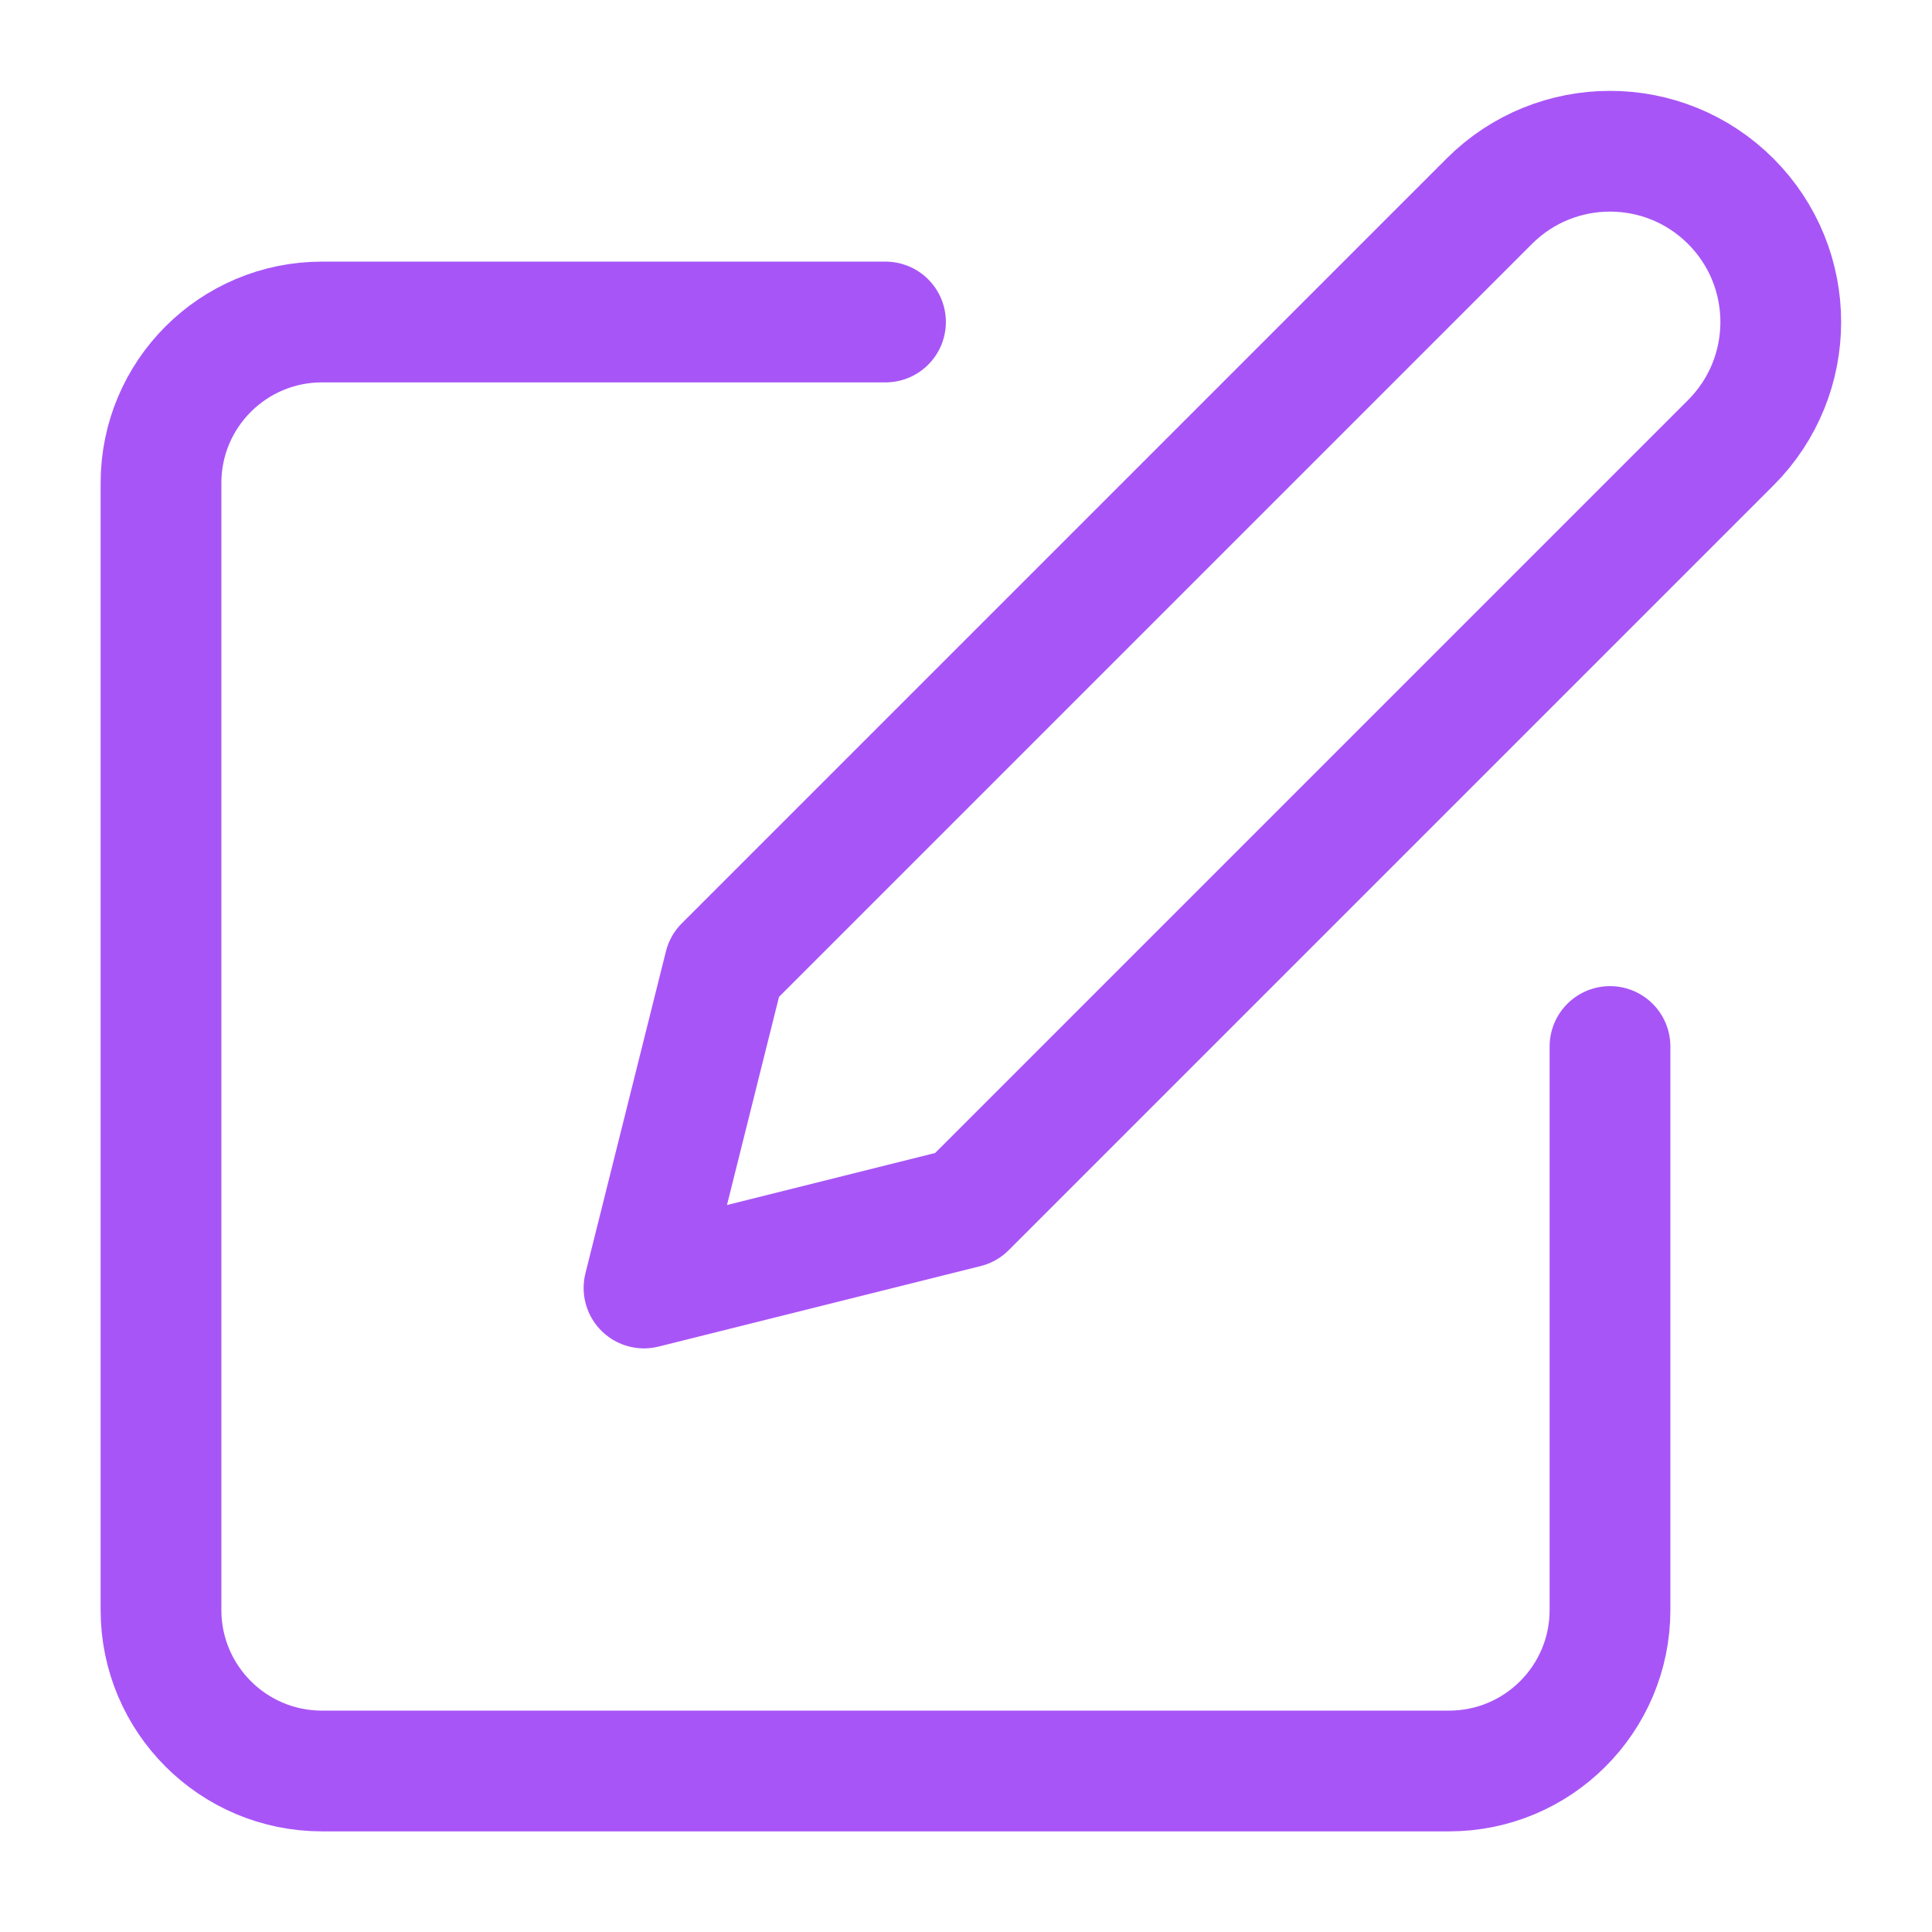
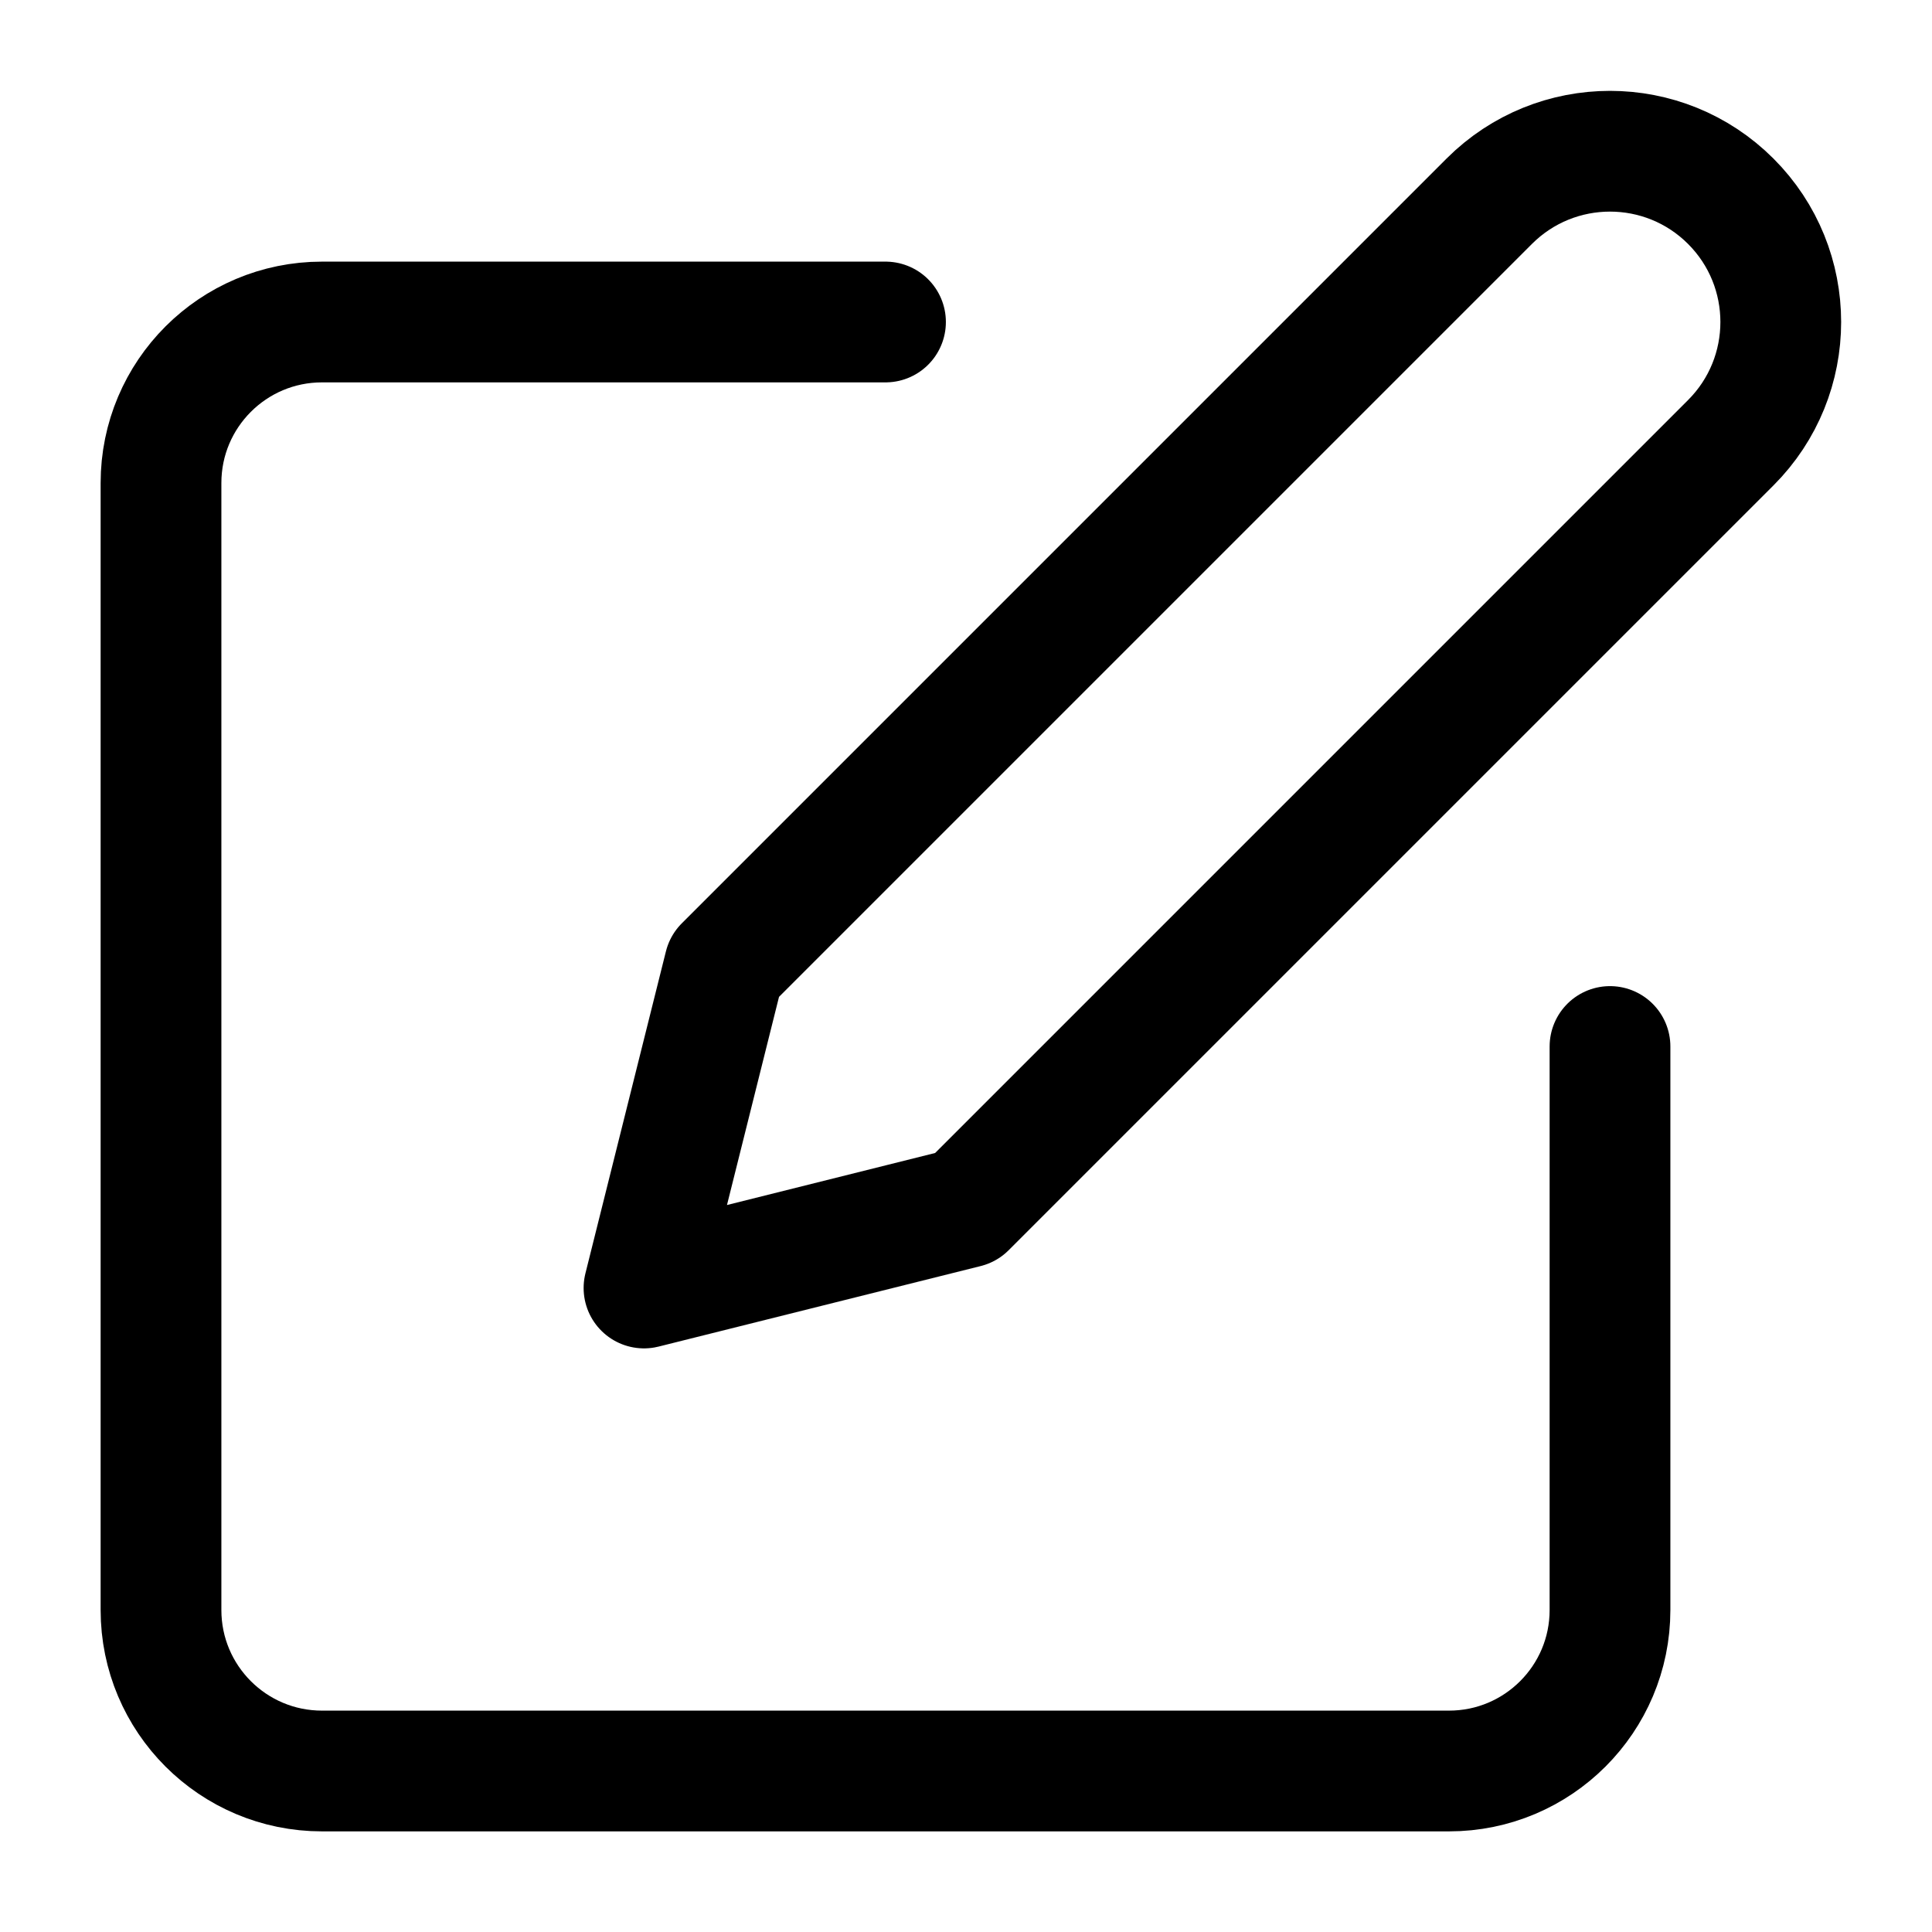
- <svg xmlns="http://www.w3.org/2000/svg" viewBox="0 0 24 24" fill="none" stroke="#a855f7" stroke-width="1.5" stroke-linecap="round" stroke-linejoin="round">
+ <svg xmlns="http://www.w3.org/2000/svg" viewBox="0 0 24 24" fill="none" stroke="currentColor" stroke-width="1.5" stroke-linecap="round" stroke-linejoin="round">
  <path d="M11 4H4a2 2 0 0 0-2 2v14a2 2 0 0 0 2 2h14a2 2 0 0 0 2-2v-7" />
  <path d="M18.5 2.5a2.121 2.121 0 0 1 3 3L12 15l-4 1 1-4 9.5-9.5z" />
</svg>
